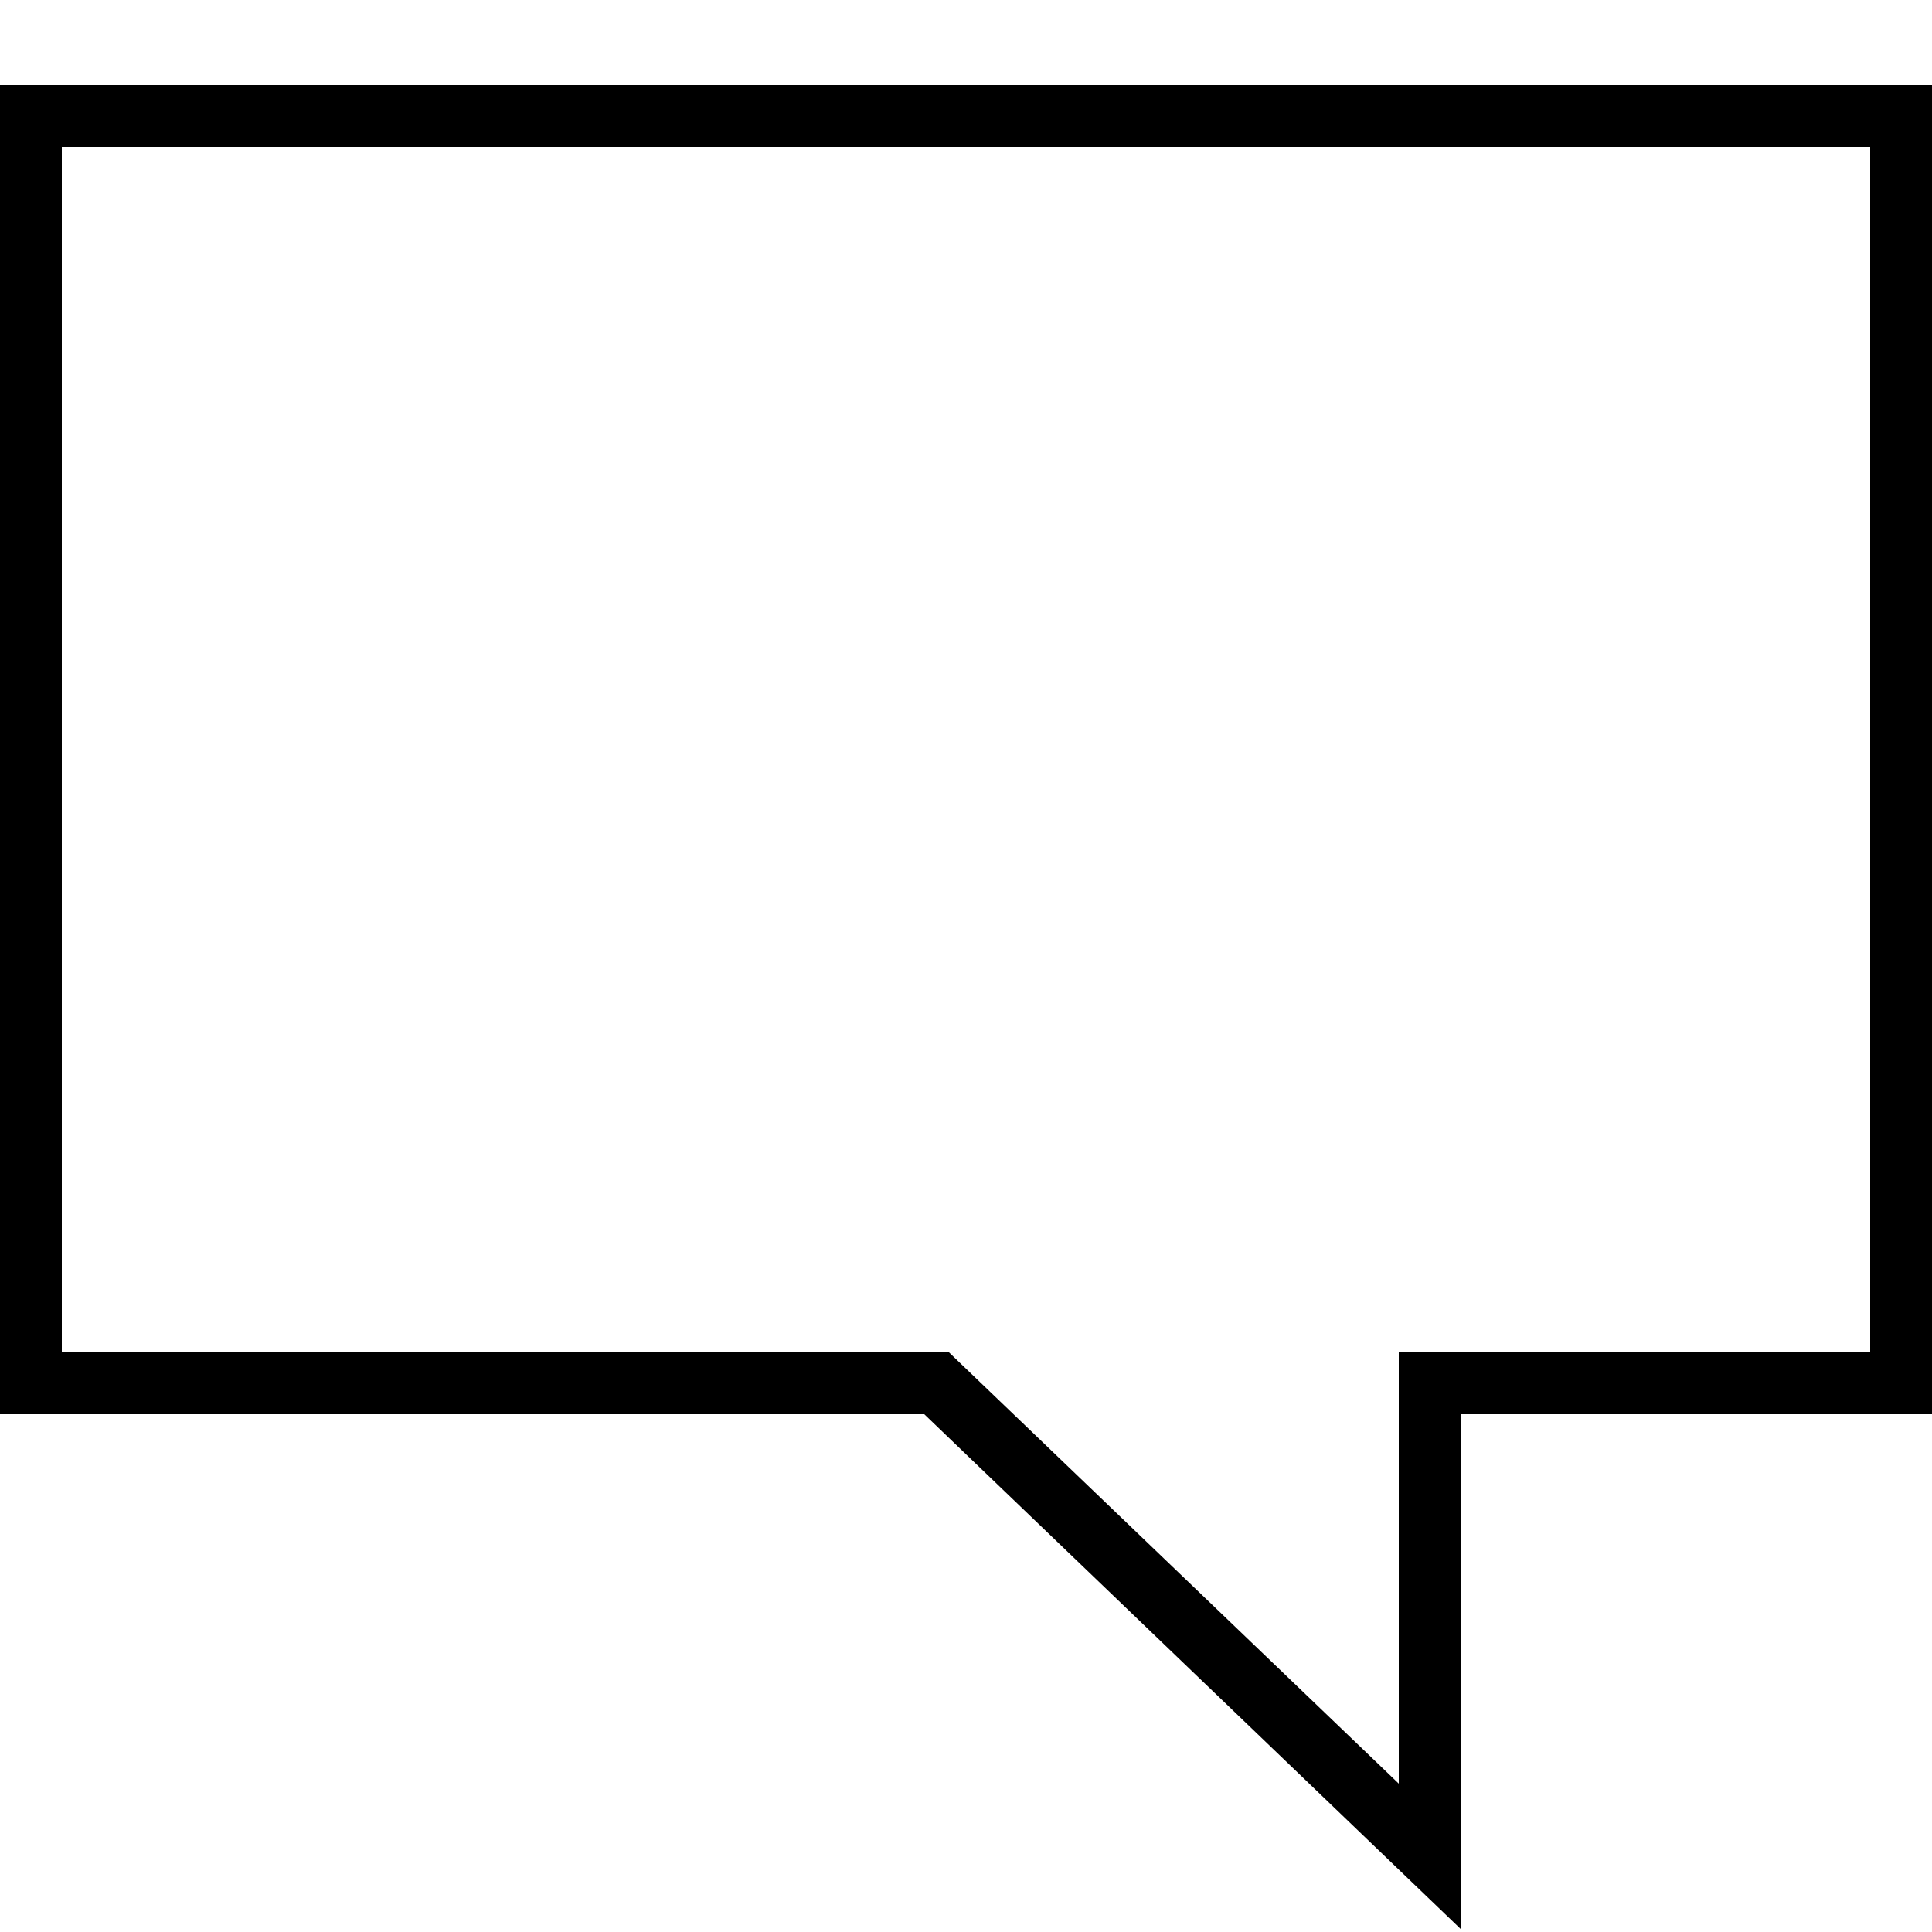
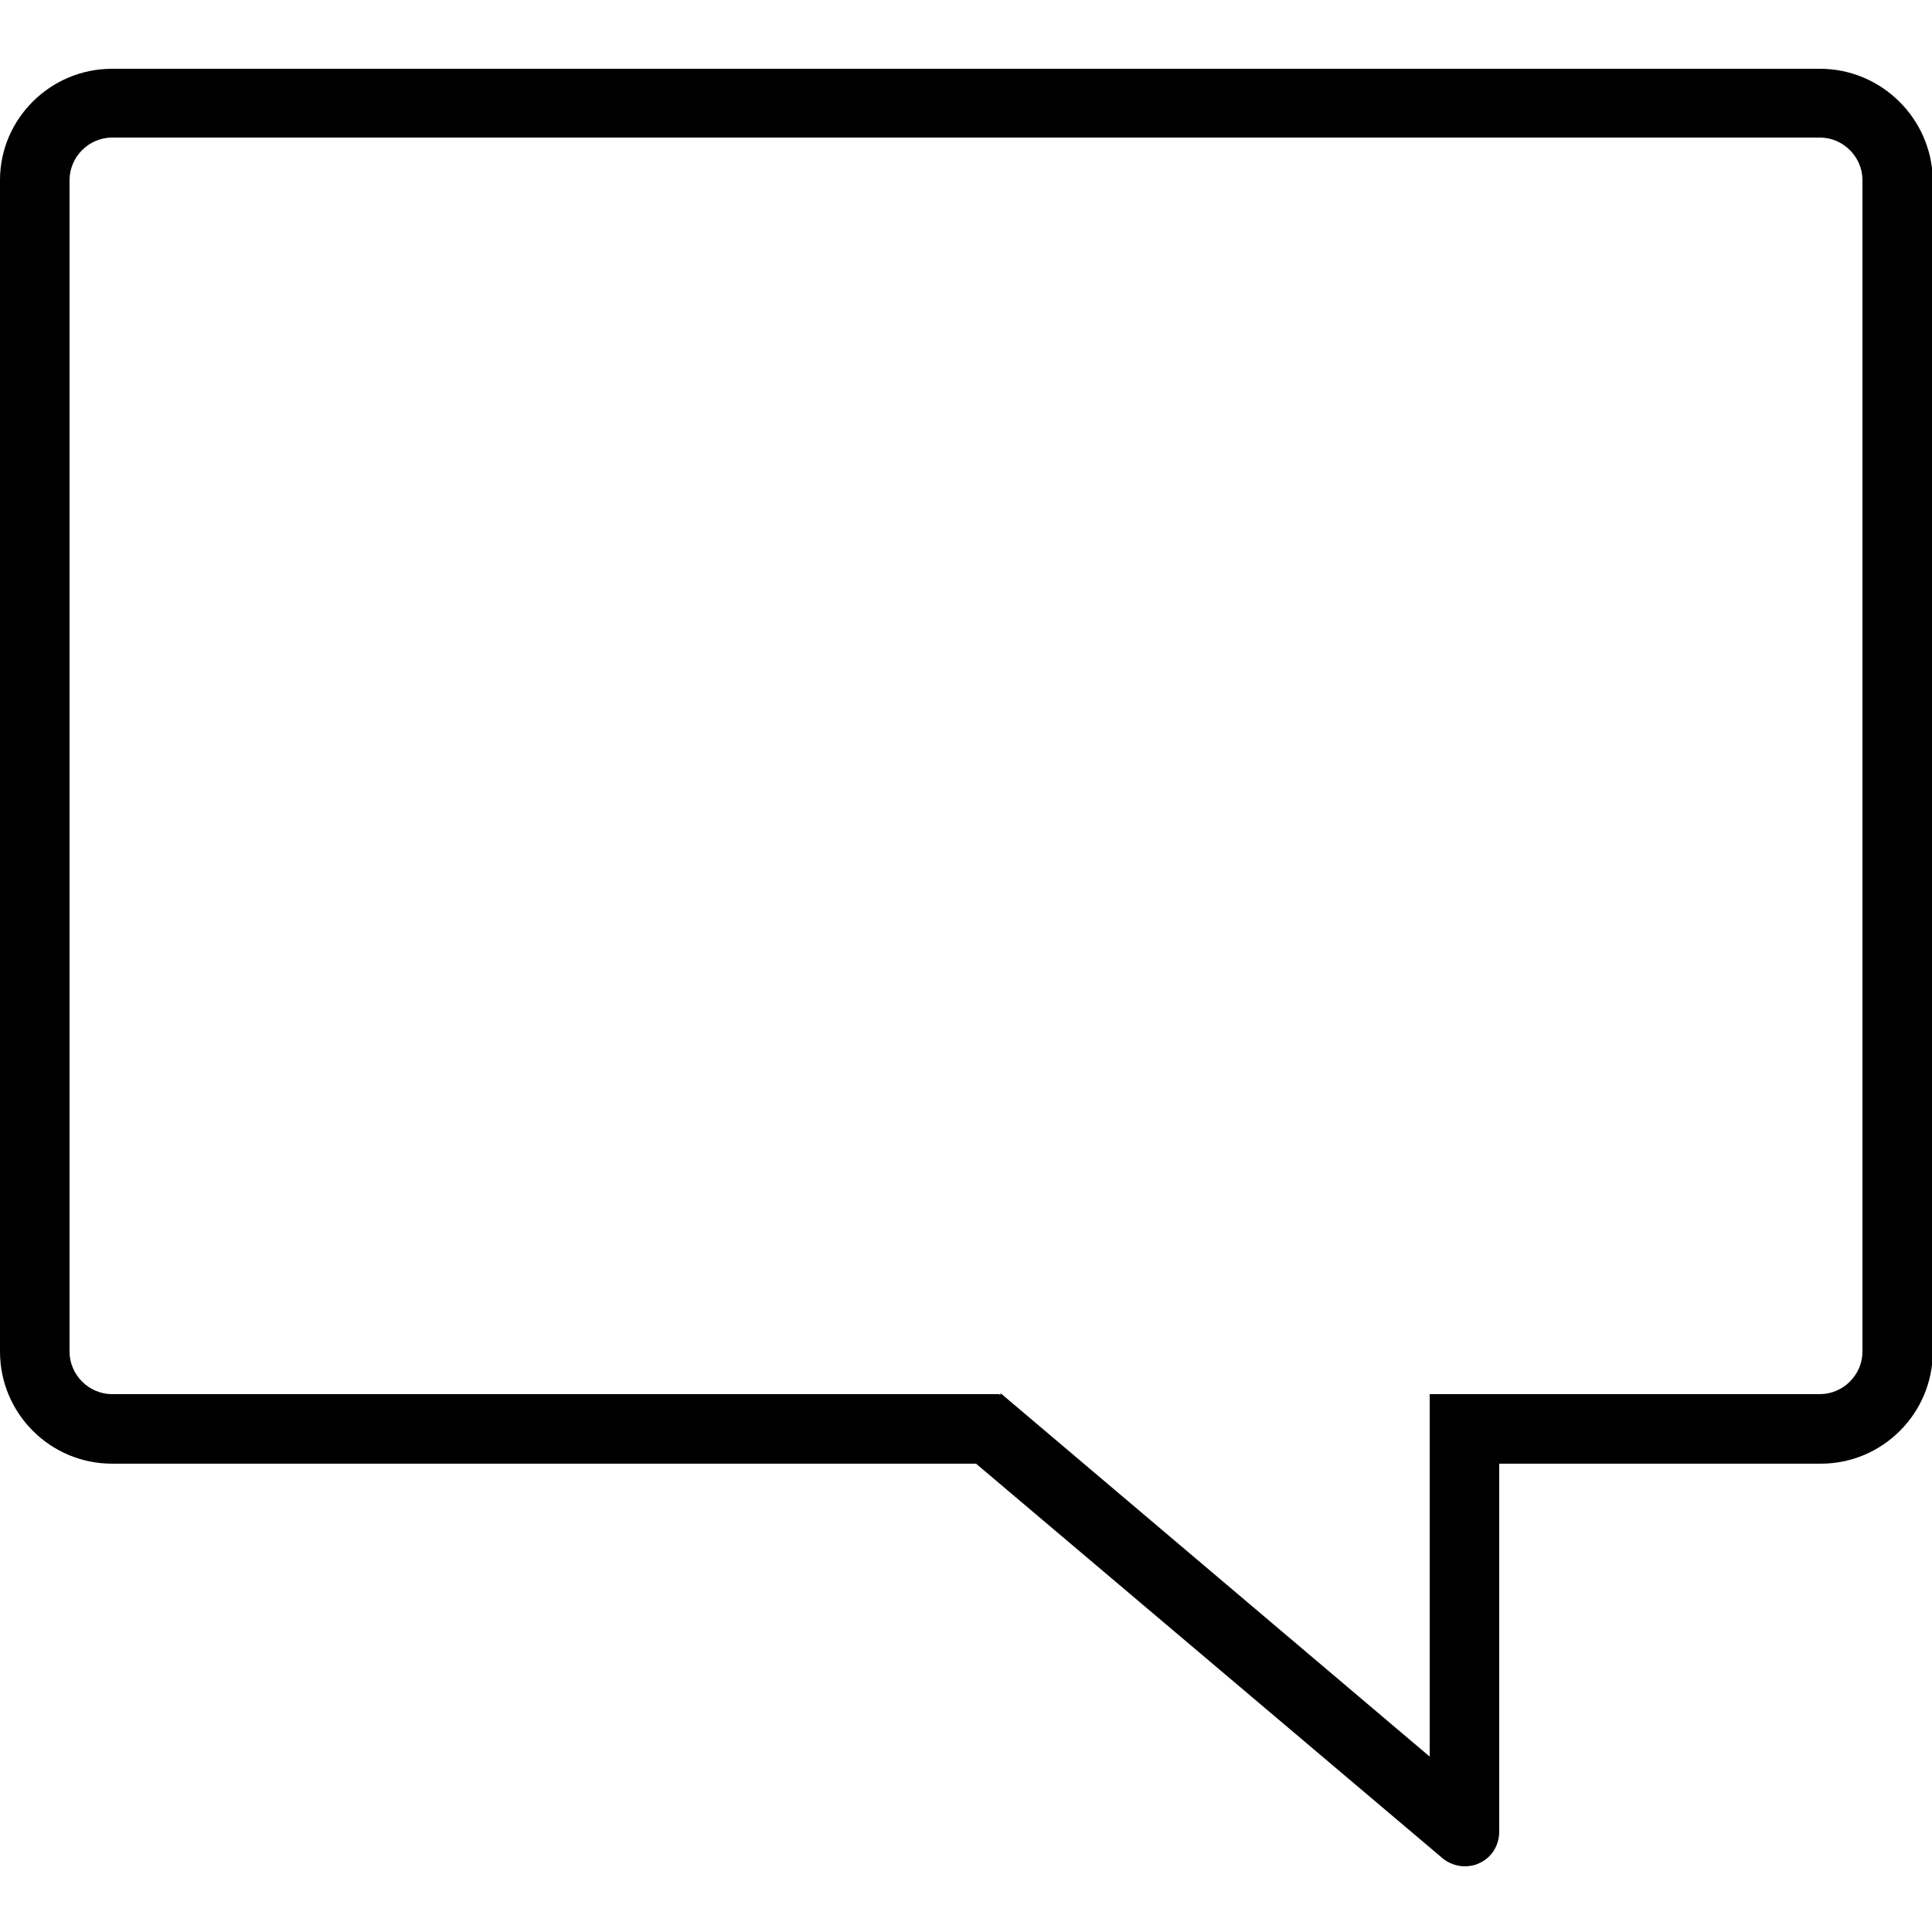
<svg xmlns="http://www.w3.org/2000/svg" class="dibsvg-svg dibsvg-message" viewBox="0 0 250 250">
-   <path d="M189 249.6L119.6 183H0V11h250v172h-61v66.6zM8 175h114.8l58.2 55.8V175h61V19H8v156z" />
+   <path d="M235.5 8.9h-221C6.5 8.9 0 15.4 0 23.3v151.6c0 8 6.5 14.5 14.5 14.5h111.8l60.3 51c.8.7 1.9 1.1 2.9 1.1.6 0 1.3-.1 1.9-.4 1.6-.7 2.6-2.3 2.6-4.1v-47.6h41.6c8 0 14.5-6.5 14.5-14.5V23.3c-.1-7.9-6.6-14.4-14.6-14.4zm5.5 166c0 3-2.5 5.5-5.5 5.5H185v46.9l-55.5-47-.1.2-.1-.1H14.5c-3 0-5.5-2.5-5.5-5.5V23.3c0-3 2.5-5.5 5.5-5.5h221c3 0 5.5 2.5 5.5 5.5v151.6z" />
</svg>
